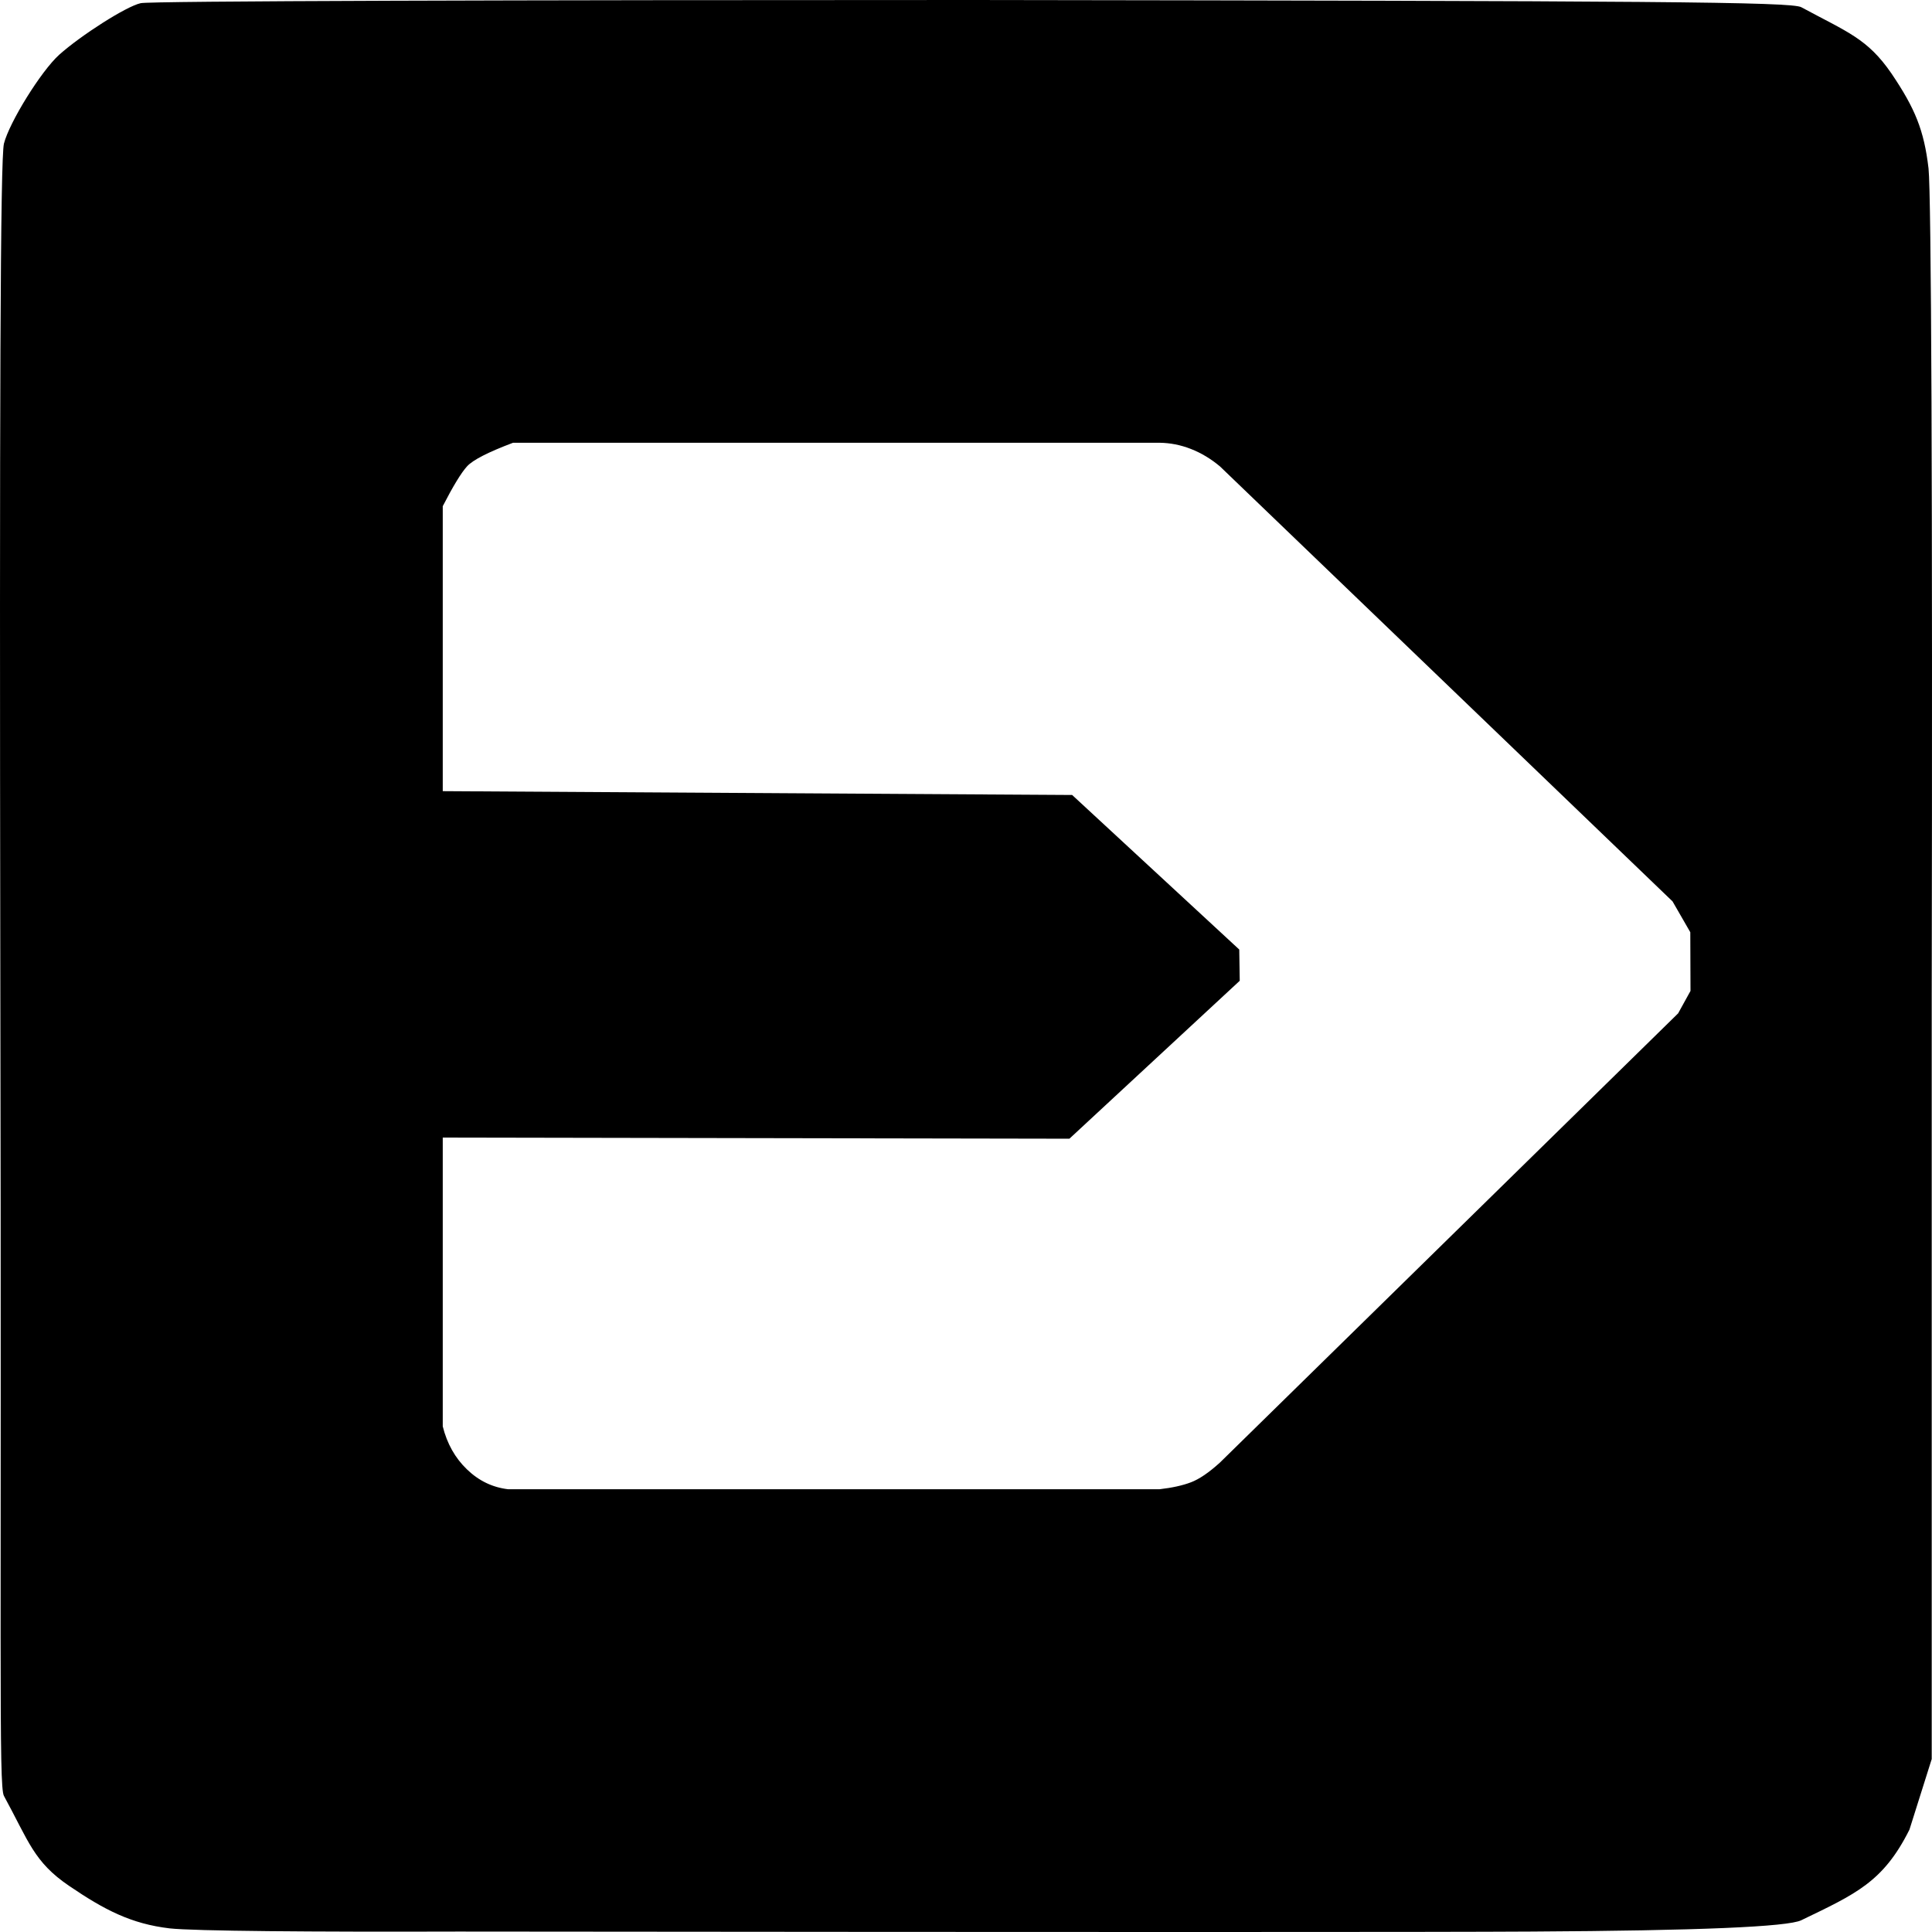
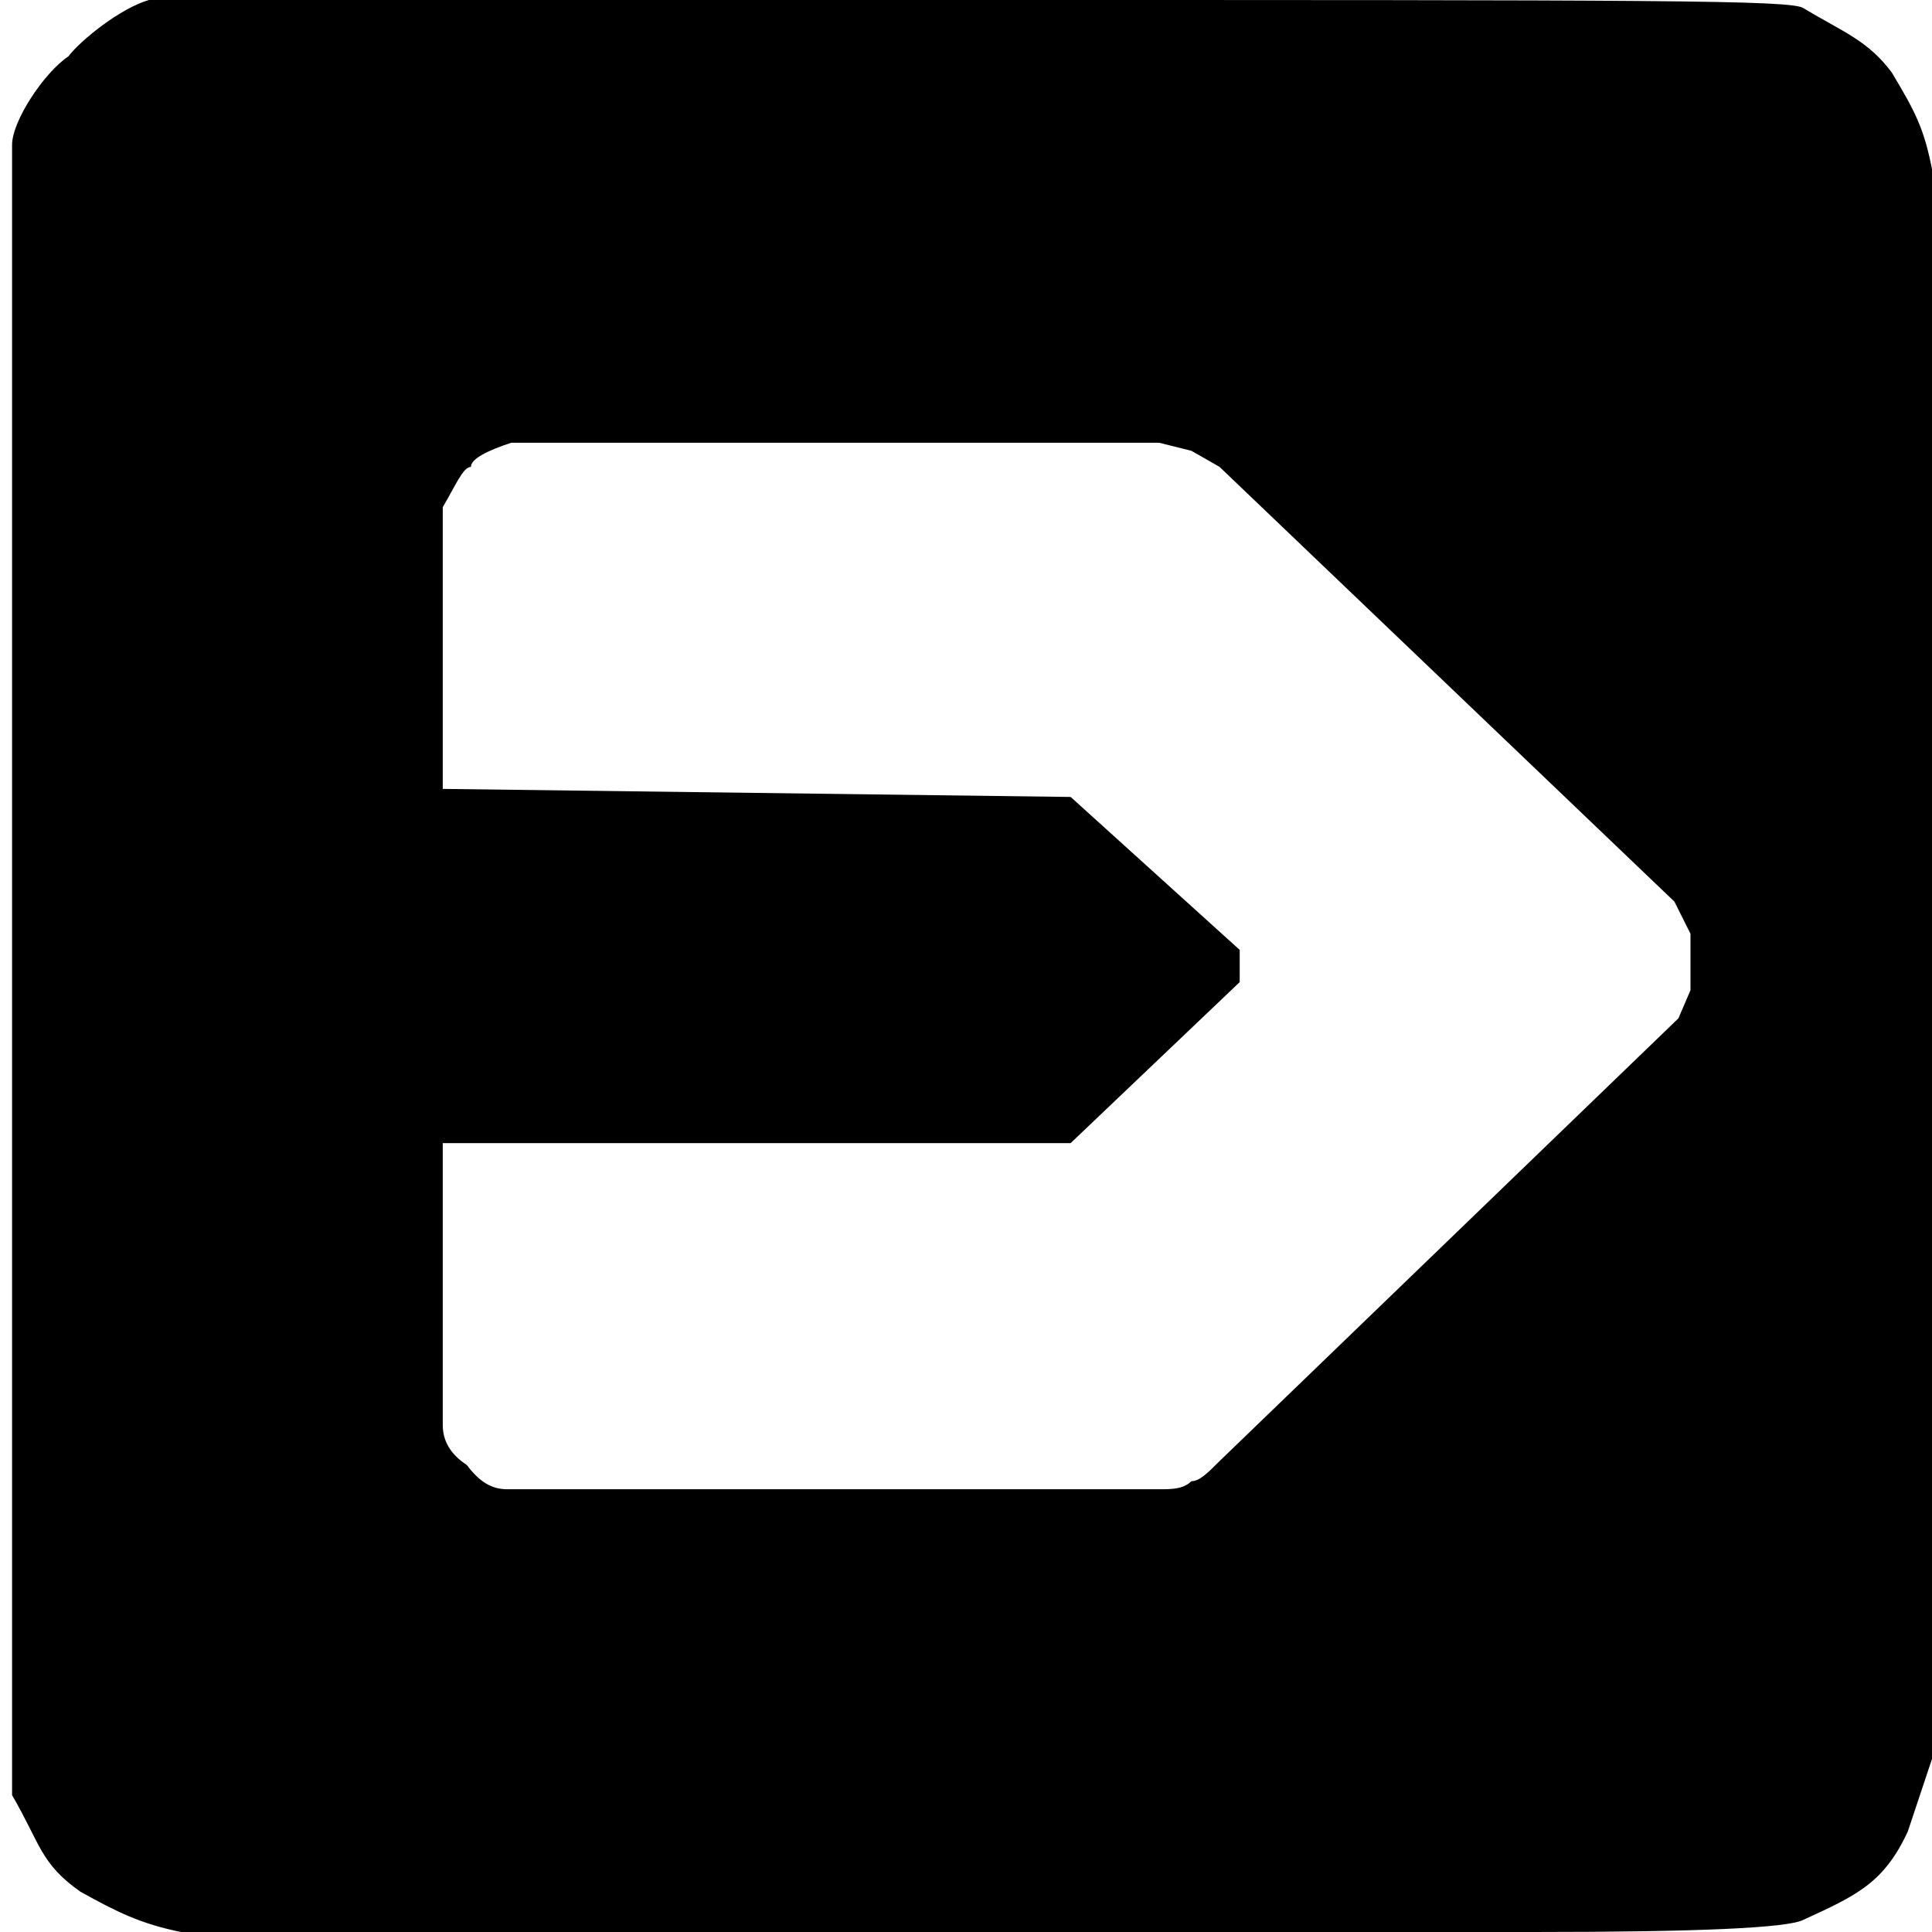
- <svg xmlns="http://www.w3.org/2000/svg" width="48px" height="48px" viewBox="0 0 48 48" version="1.1">
-   <path d="M3.495,0.079 C3.698,0.023 13,0 24.169,0 C41.12,0.023 44.517,0.045 44.754,0.18 C45.901,0.799 46.395,0.957 46.991,1.823 C47.576,2.689 47.802,3.229 47.914,4.186 C47.982,4.838 48.016,12.174 47.993,24.72 L47.993,43.703 L47.44,45.456 C46.788,46.762 46.103,47.055 44.754,47.707 C44.424,47.872 42.193,47.966 38.061,47.989 C35.796,48.004 26.906,48.004 11.391,47.989 C7.781,48 4.811,47.977 4.215,47.91 C3.259,47.797 2.595,47.451 1.717,46.854 C0.84,46.258 0.717,45.755 0.098,44.619 C-0.037,44.382 0.042,41.114 0.008,24.27 C-0.014,9.935 0.008,3.927 0.098,3.567 C0.233,3.038 1.02,1.767 1.47,1.361 C2.01,0.878 3.135,0.158 3.495,0.079 Z M12.747,11 C12.129,11.233 11.747,11.428 11.603,11.587 C11.459,11.745 11.258,12.075 11,12.576 L11,19.656 L26.637,19.751 L30.789,23.591 L30.801,24.367 L26.569,28.291 L24.932,28.288 L11,28.263 L11,35.438 C11.107,35.868 11.308,36.225 11.603,36.508 C11.898,36.792 12.239,36.955 12.626,37 L28.806,37 C29.119,36.964 29.38,36.907 29.587,36.828 C29.794,36.75 30.035,36.586 30.309,36.337 L41.693,25.176 L42,24.619 L41.995,23.161 L41.554,22.395 L30.309,11.587 C30.083,11.398 29.842,11.253 29.587,11.154 C29.332,11.054 29.071,11.003 28.806,11 L12.747,11 Z" id="v2ex" fill="#000000" fill-rule="nonzero" />
+ <svg xmlns="http://www.w3.org/2000/svg" viewBox="0 0 48 48">
+   <path d="M3.5 0h20.7c17 0 20.3 0 20.6.2 1 .6 1.6.8 2.2 1.6.6 1 .8 1.4 1 2.4v39.5l-.6 1.8c-.6 1.3-1.3 1.6-2.6 2.2-.4.2-2.6.3-6.7.3H4.5c-1-.2-1.6-.5-2.5-1-1-.7-1-1.2-1.7-2.4v-41c0-.6.8-1.8 1.4-2.2C2 1 3 .2 3.7 0zm9.2 11c-.6.2-1 .4-1 .6-.2 0-.4.5-.7 1v7l15.6.2 4.2 3.8v.8l-4.2 4H11v7c0 .5.3.8.6 1 .3.4.6.6 1 .6h16.2c.3 0 .6 0 .8-.2.2 0 .4-.2.7-.5l11.4-11 .3-.7v-1.4l-.4-.8-11.3-10.8-.7-.4-.8-.2h-16z" />
</svg>
